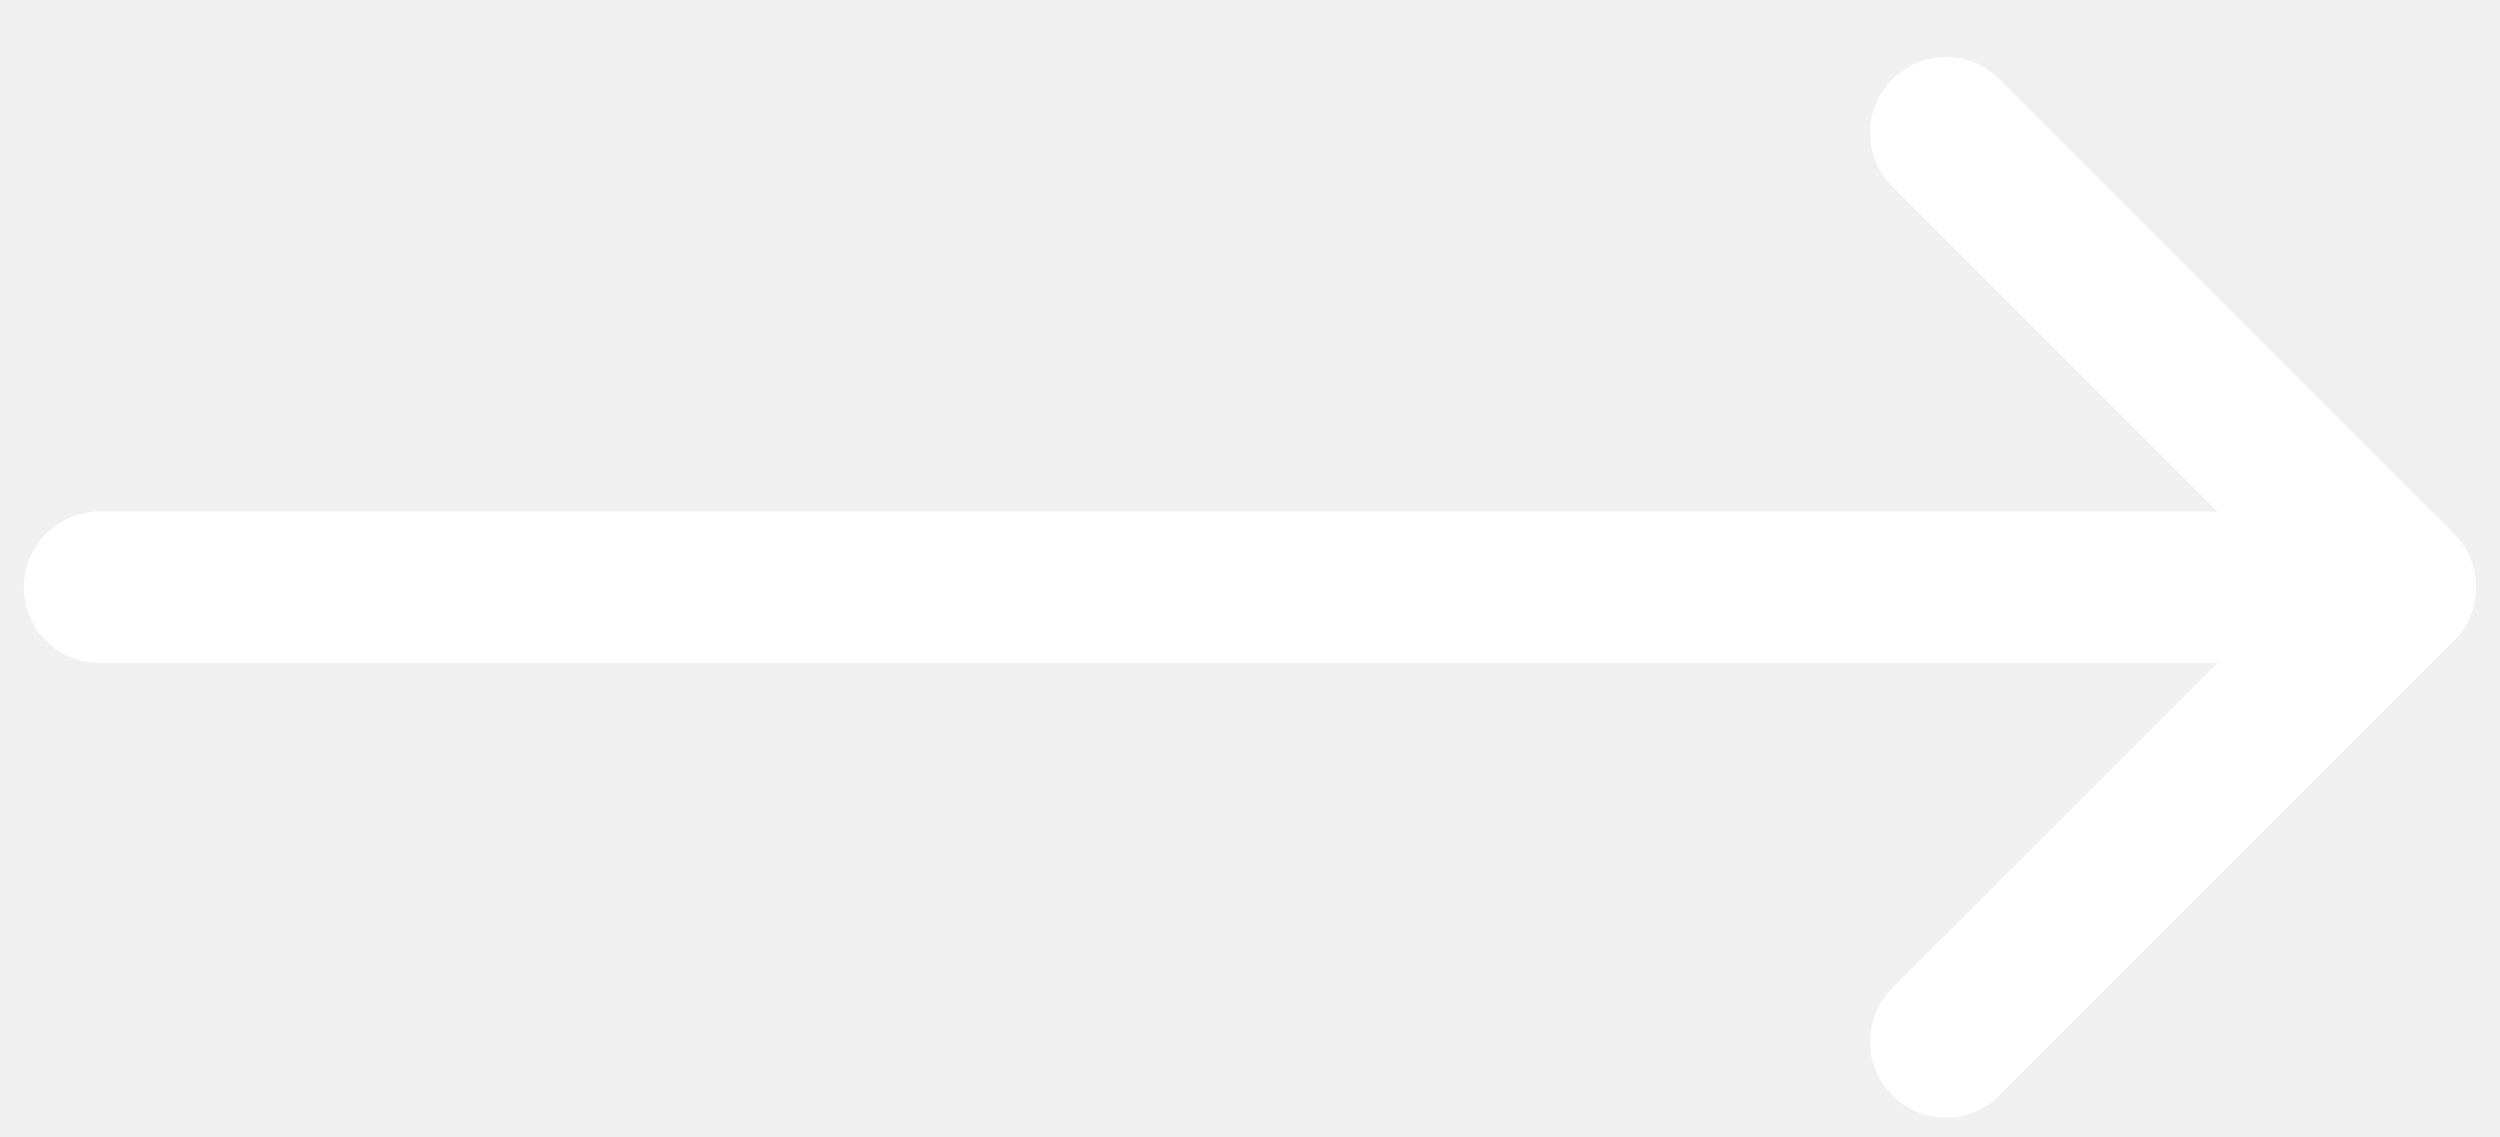
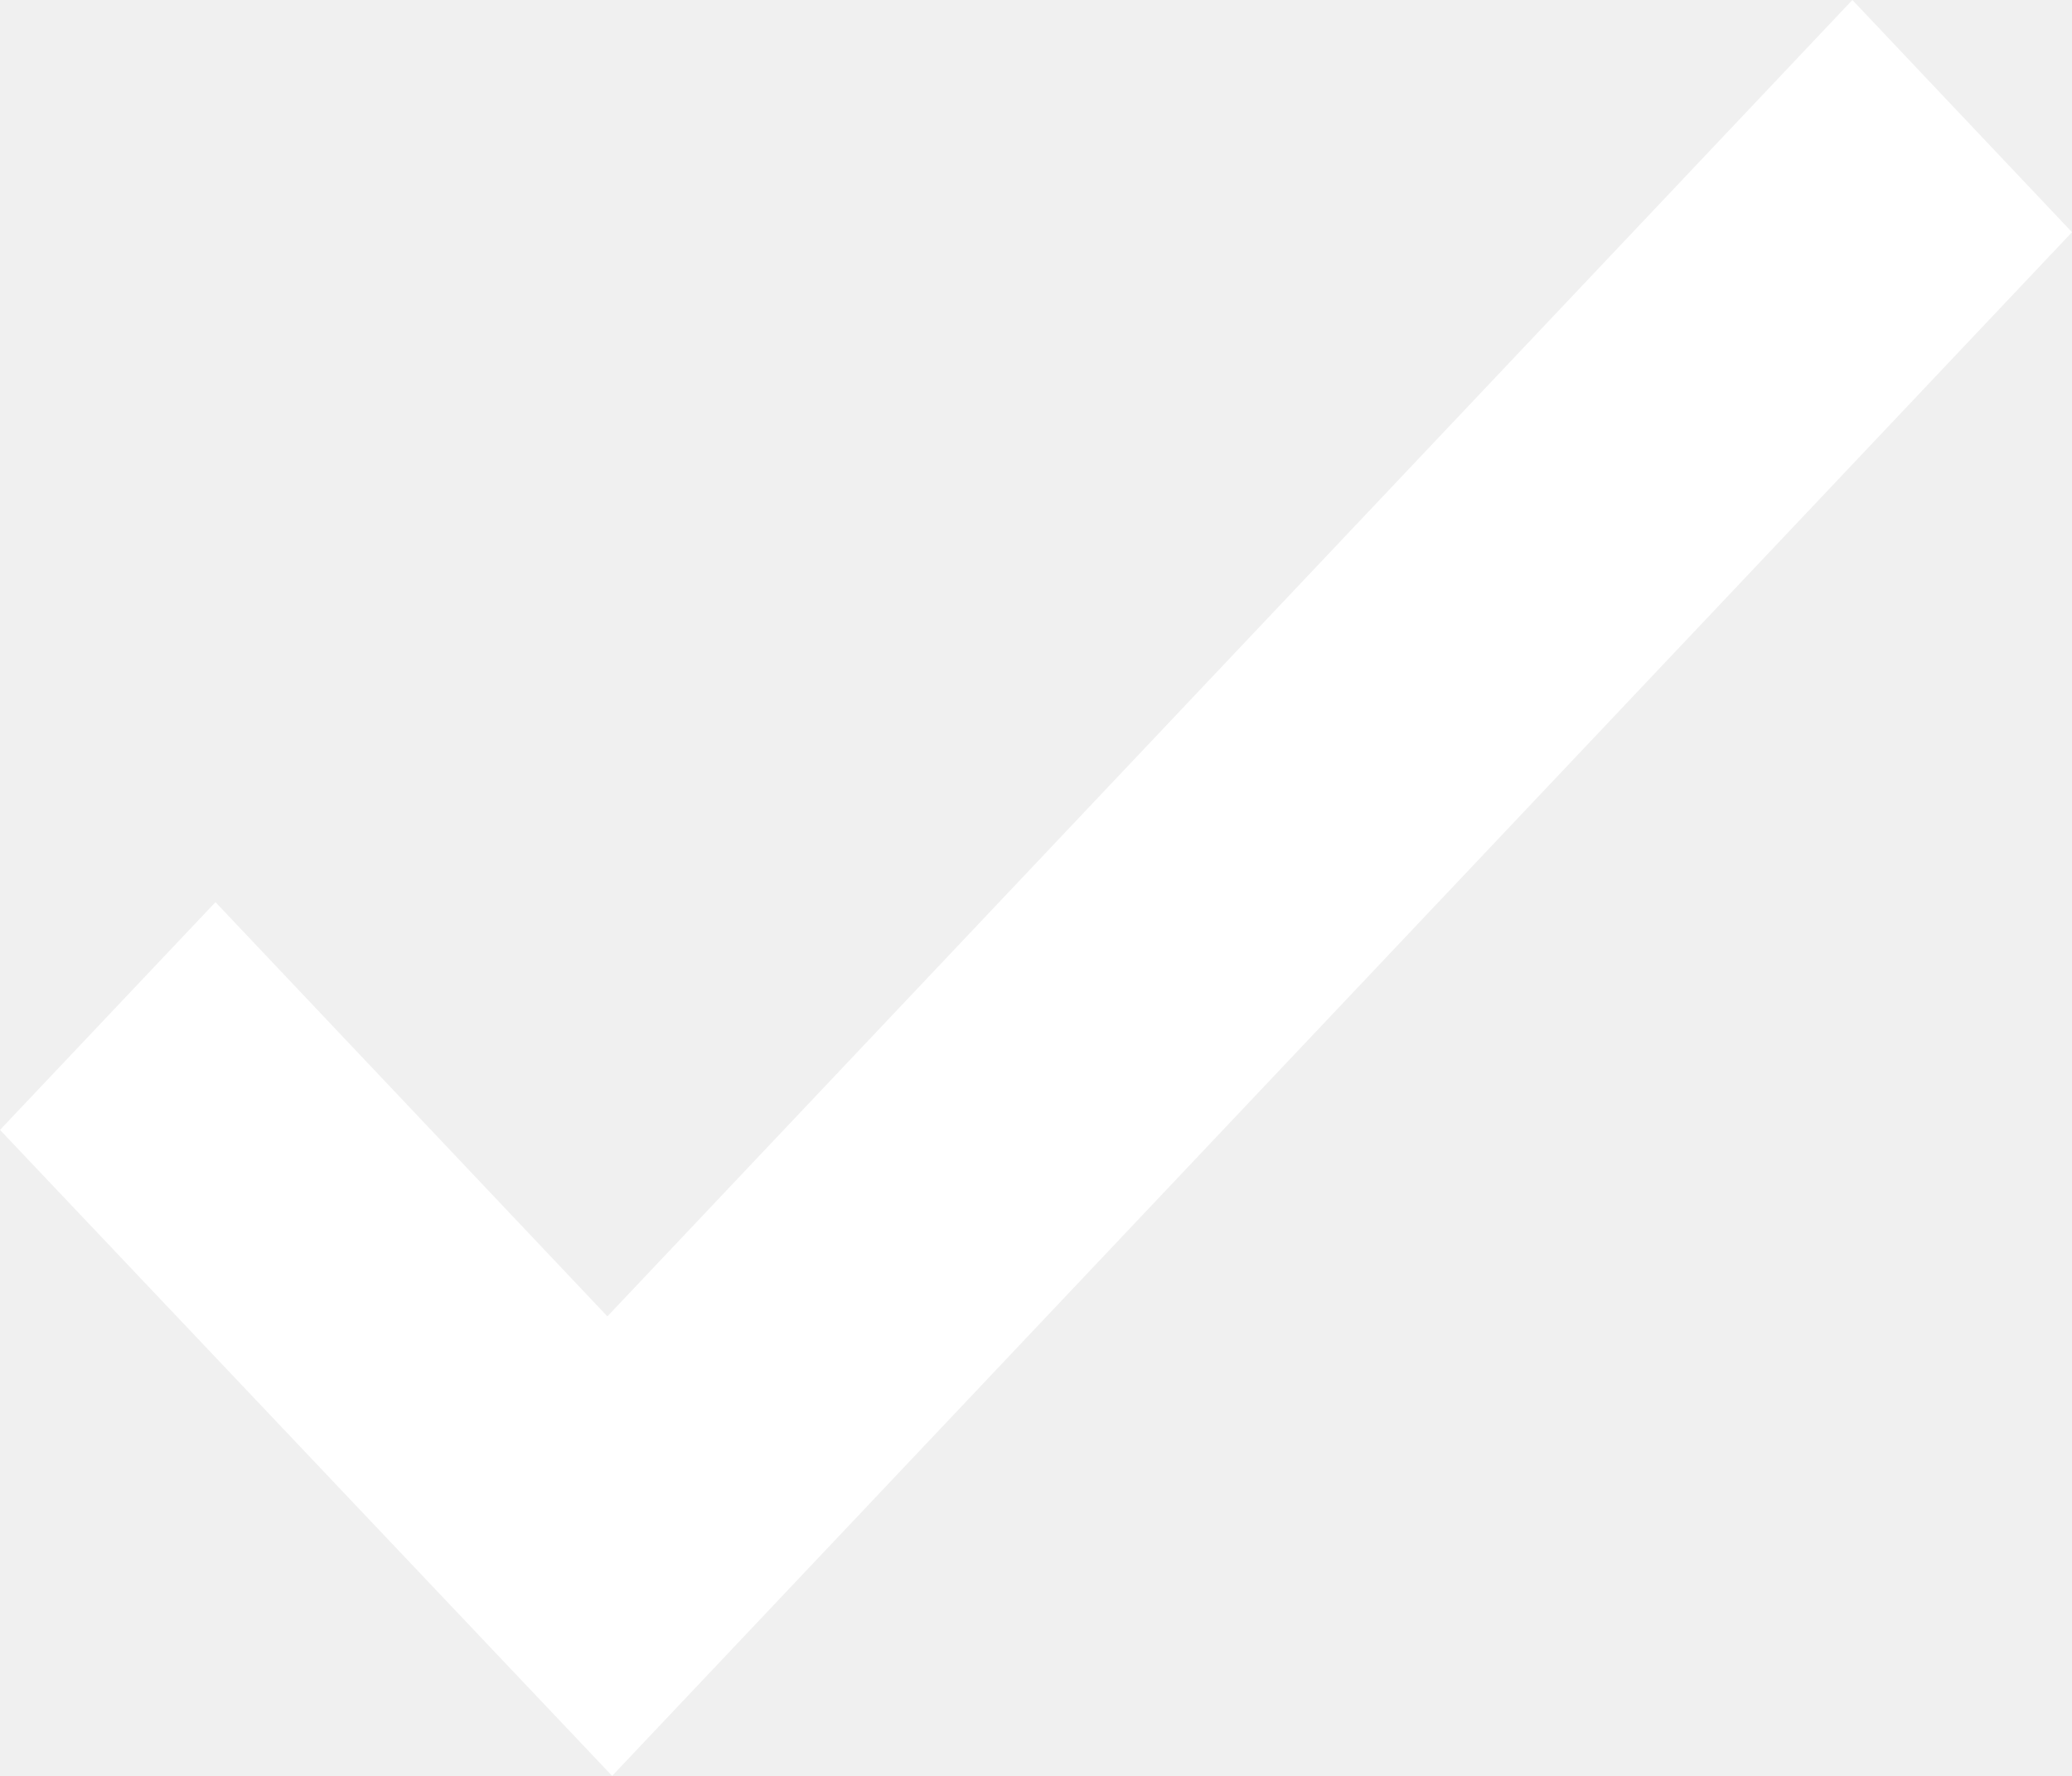
- <svg xmlns="http://www.w3.org/2000/svg" width="33" height="15" viewBox="0 0 33 15" fill="none">
-   <path fill-rule="evenodd" clip-rule="evenodd" d="M0.315 7.752C0.315 7.487 0.42 7.232 0.607 7.045C0.795 6.857 1.049 6.752 1.314 6.752L29.271 6.752L24.978 2.461C24.885 2.368 24.811 2.258 24.761 2.136C24.711 2.015 24.685 1.885 24.685 1.753C24.685 1.622 24.711 1.491 24.761 1.37C24.811 1.248 24.885 1.138 24.978 1.045C25.071 0.952 25.181 0.878 25.303 0.828C25.424 0.778 25.554 0.752 25.686 0.752C25.817 0.752 25.947 0.778 26.069 0.828C26.19 0.878 26.301 0.952 26.394 1.045L32.392 7.044C32.486 7.137 32.559 7.247 32.61 7.369C32.66 7.49 32.686 7.62 32.686 7.752C32.686 7.883 32.66 8.014 32.61 8.135C32.559 8.257 32.486 8.367 32.392 8.46L26.394 14.459C26.206 14.646 25.951 14.752 25.686 14.752C25.42 14.752 25.166 14.646 24.978 14.459C24.79 14.271 24.685 14.016 24.685 13.751C24.685 13.485 24.79 13.231 24.978 13.043L29.271 8.752L1.314 8.752C1.049 8.752 0.795 8.646 0.607 8.459C0.42 8.271 0.315 8.017 0.315 7.752Z" fill="white" />
+ <svg xmlns="http://www.w3.org/2000/svg" width="14" height="12" viewBox="0 0 14 12">
+   <path d="M4.104 8.895L1.456 6.096L0 7.635L4.136 12L14 1.569L12.516 0L4.104 8.895Z" fill="rgb(255, 255, 255)" />
</svg>
